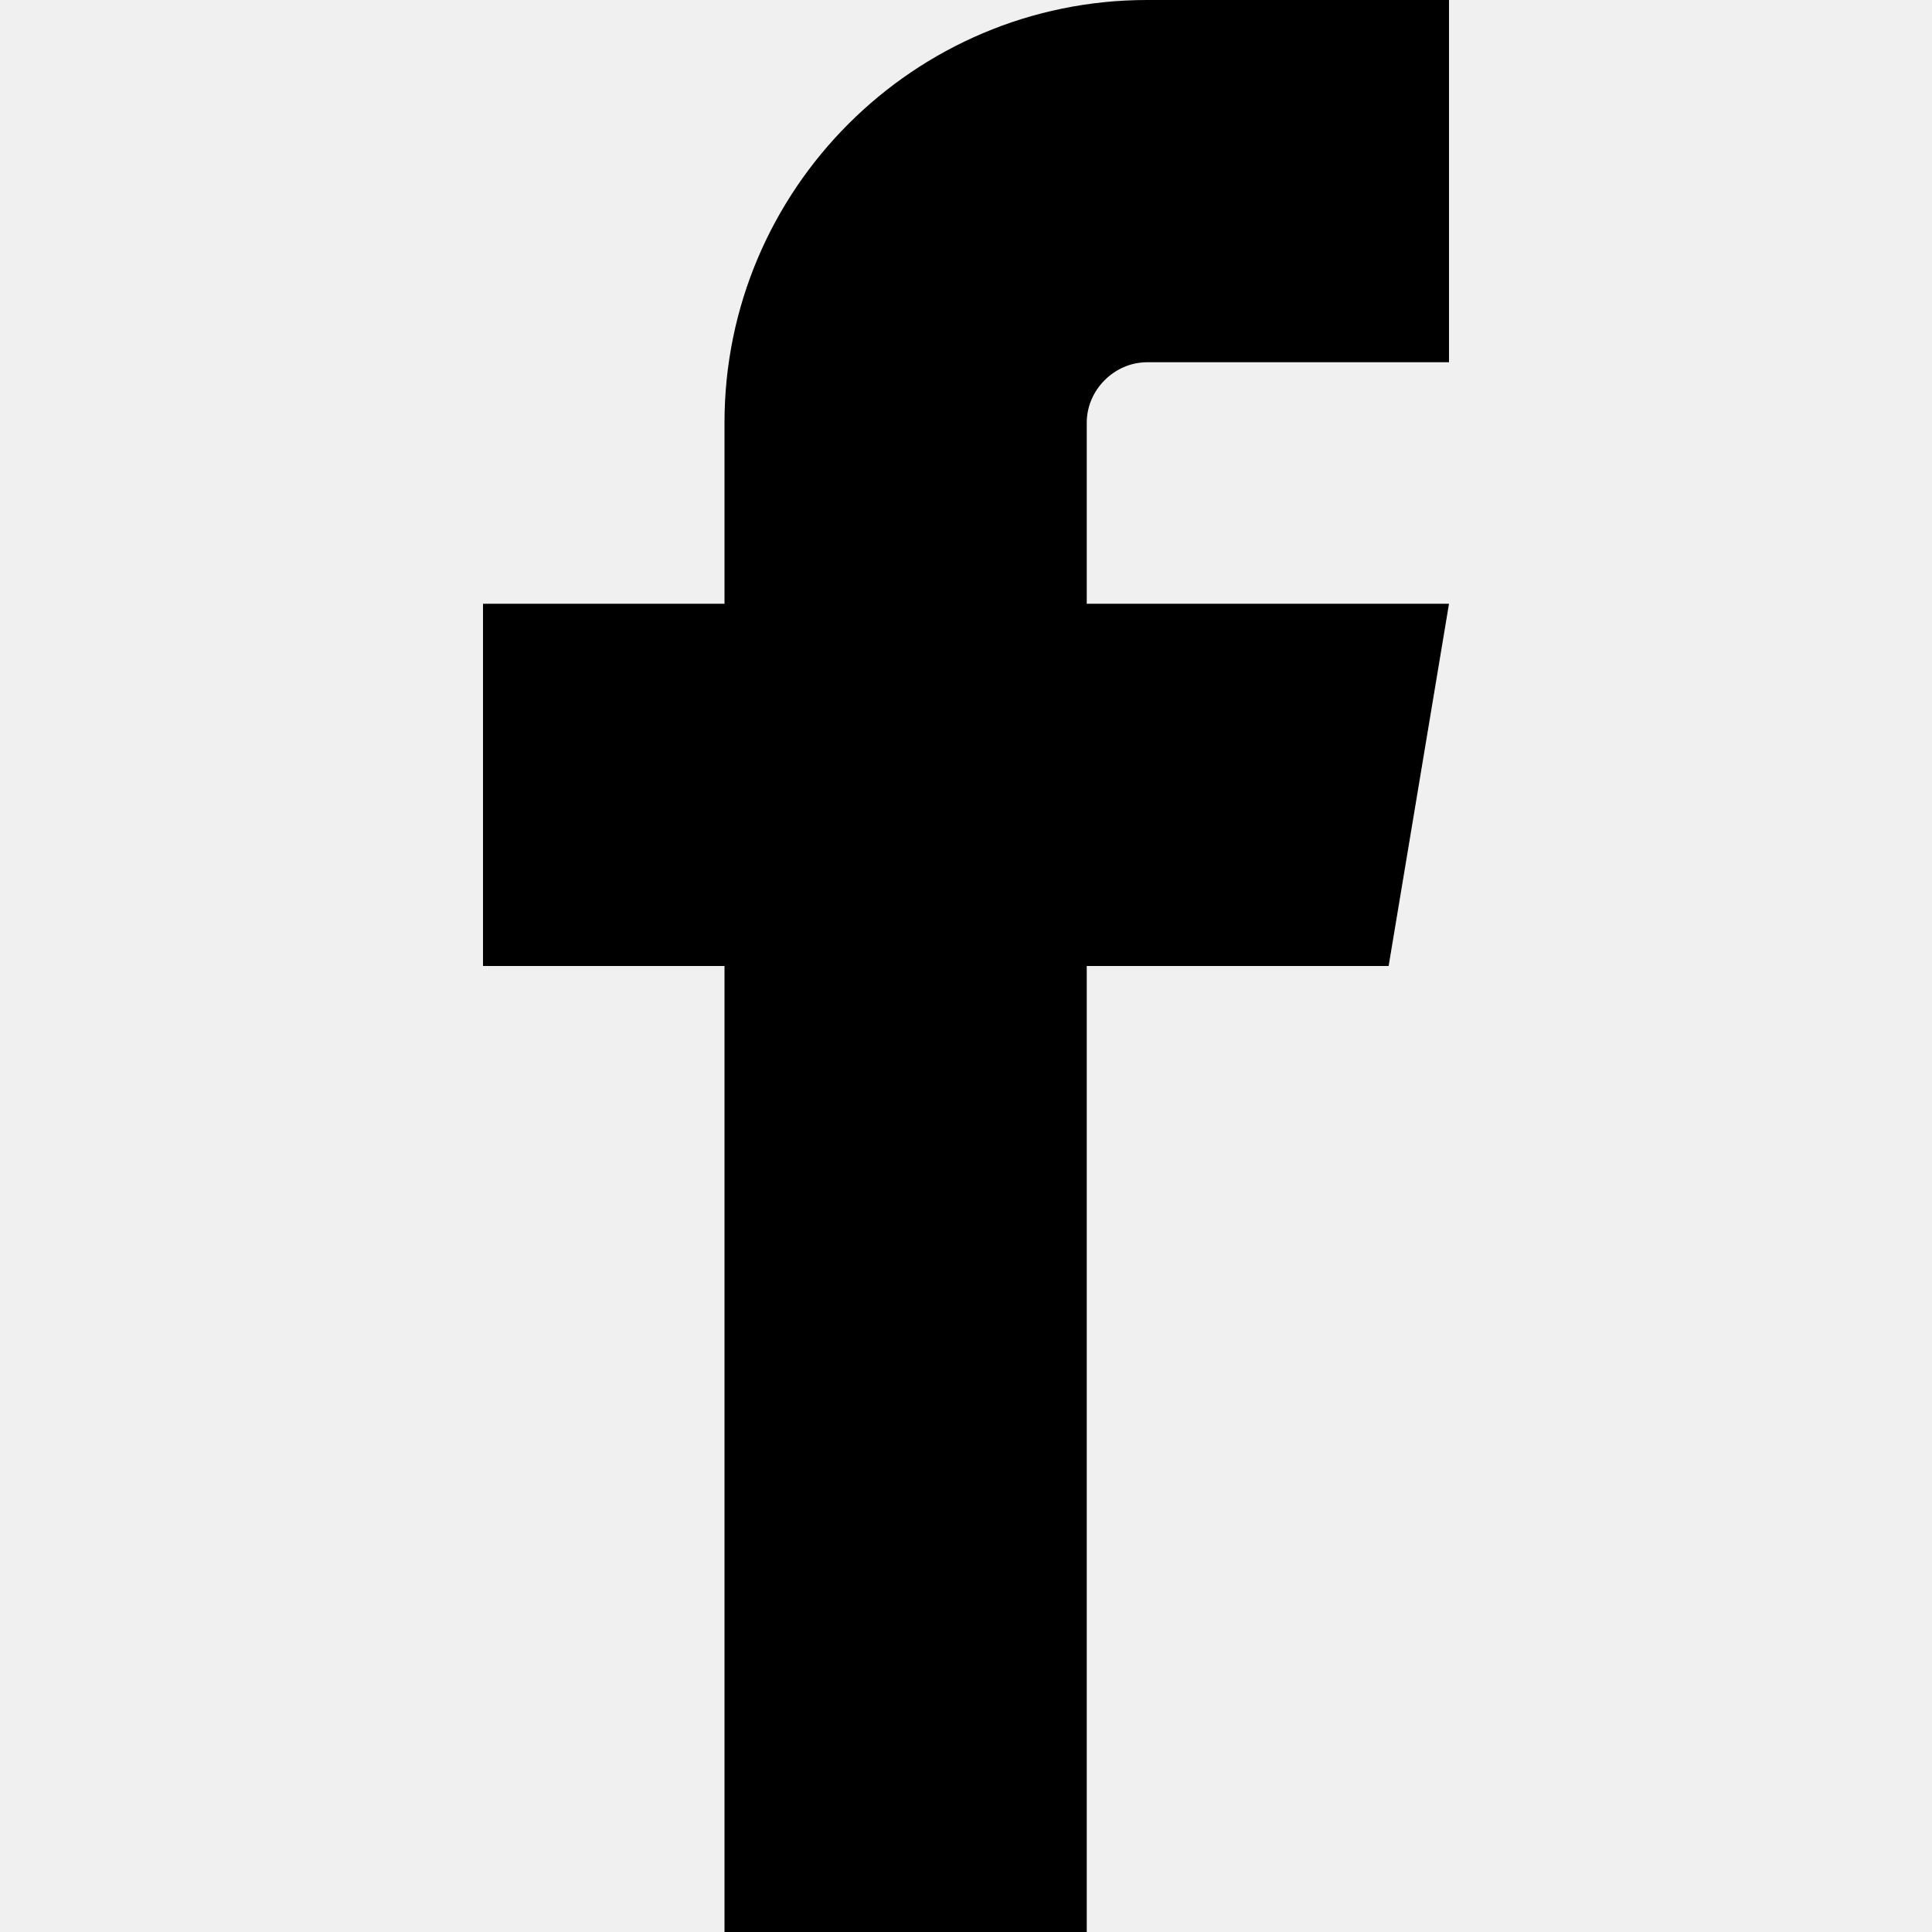
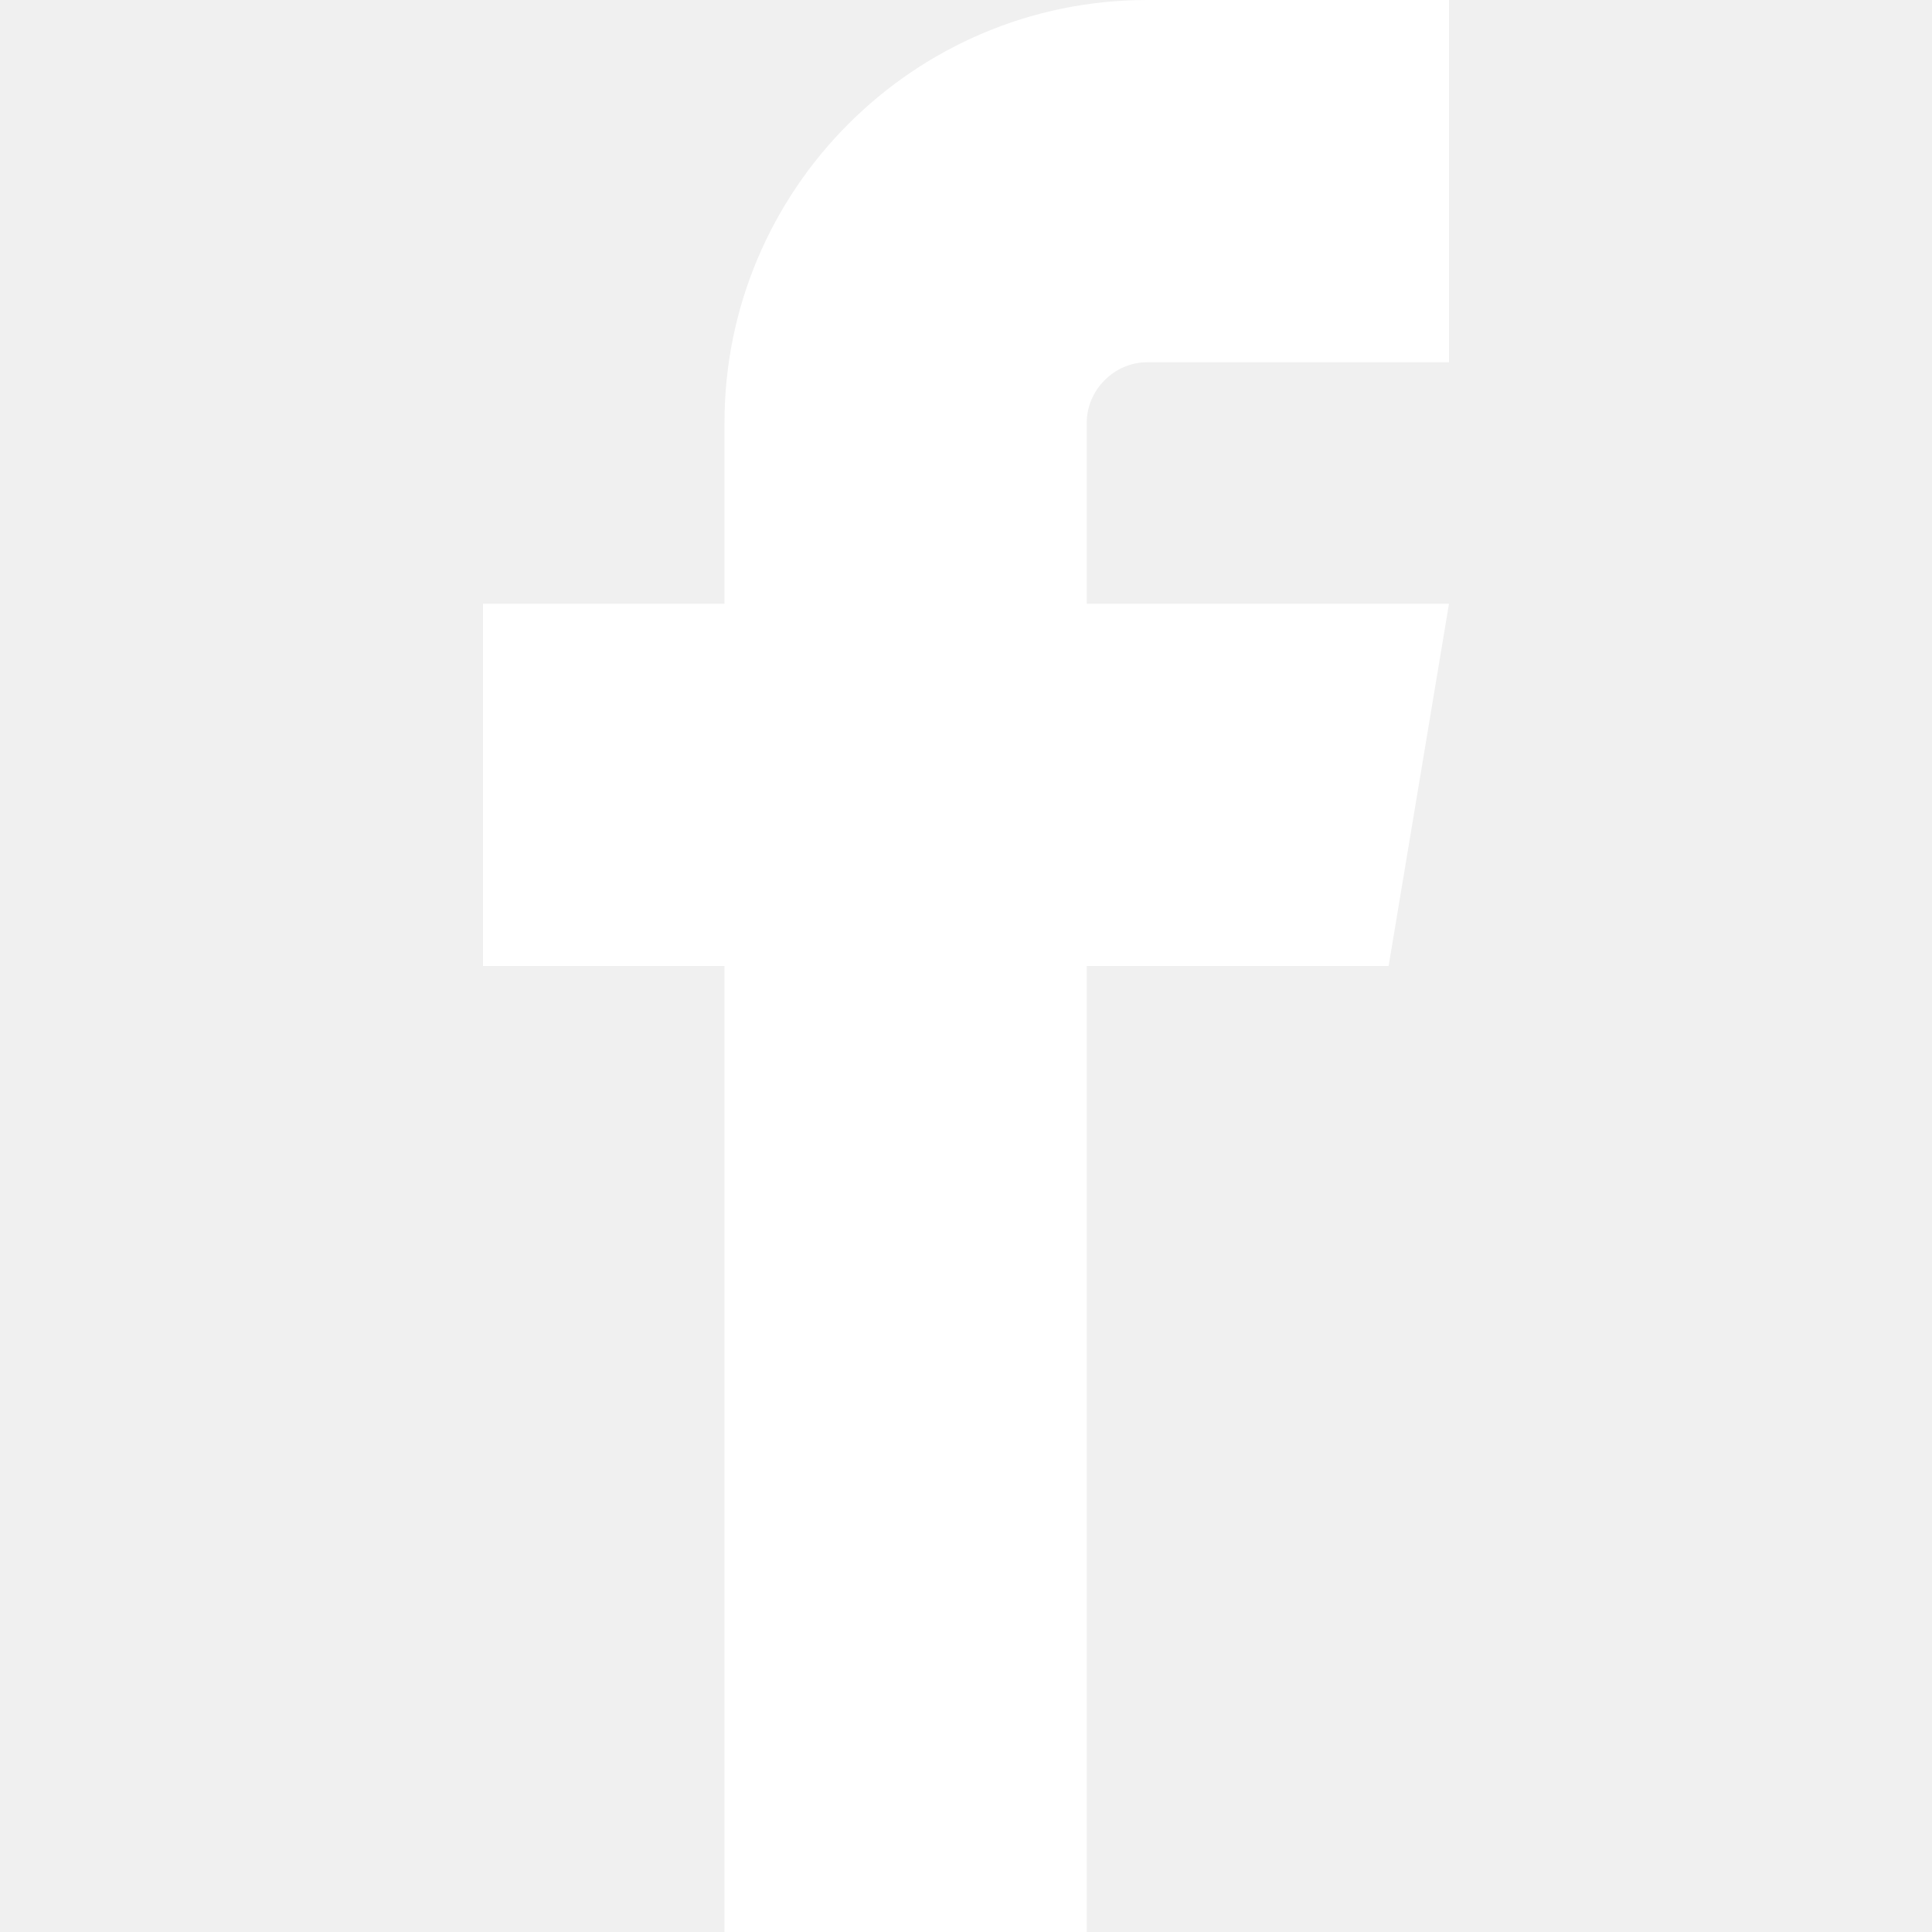
<svg xmlns="http://www.w3.org/2000/svg" version="1.1" width="512" height="512" viewBox="0 0 512 512">
  <g id="icomoon-ignore">
</g>
-   <path d="M304 96h80v-96h-80c-61.757 0-112 50.243-112 112v48h-64v96h64v256h96v-256h80l16-96h-96v-48c0-8.673 7.327-16 16-16z" />
+   <path style="fill:white" d="M304 96h80v-96h-80c-61.757 0-112 50.243-112 112v48h-64v96h64v256h96v-256h80l16-96h-96v-48c0-8.673 7.327-16 16-16z" />
</svg>
